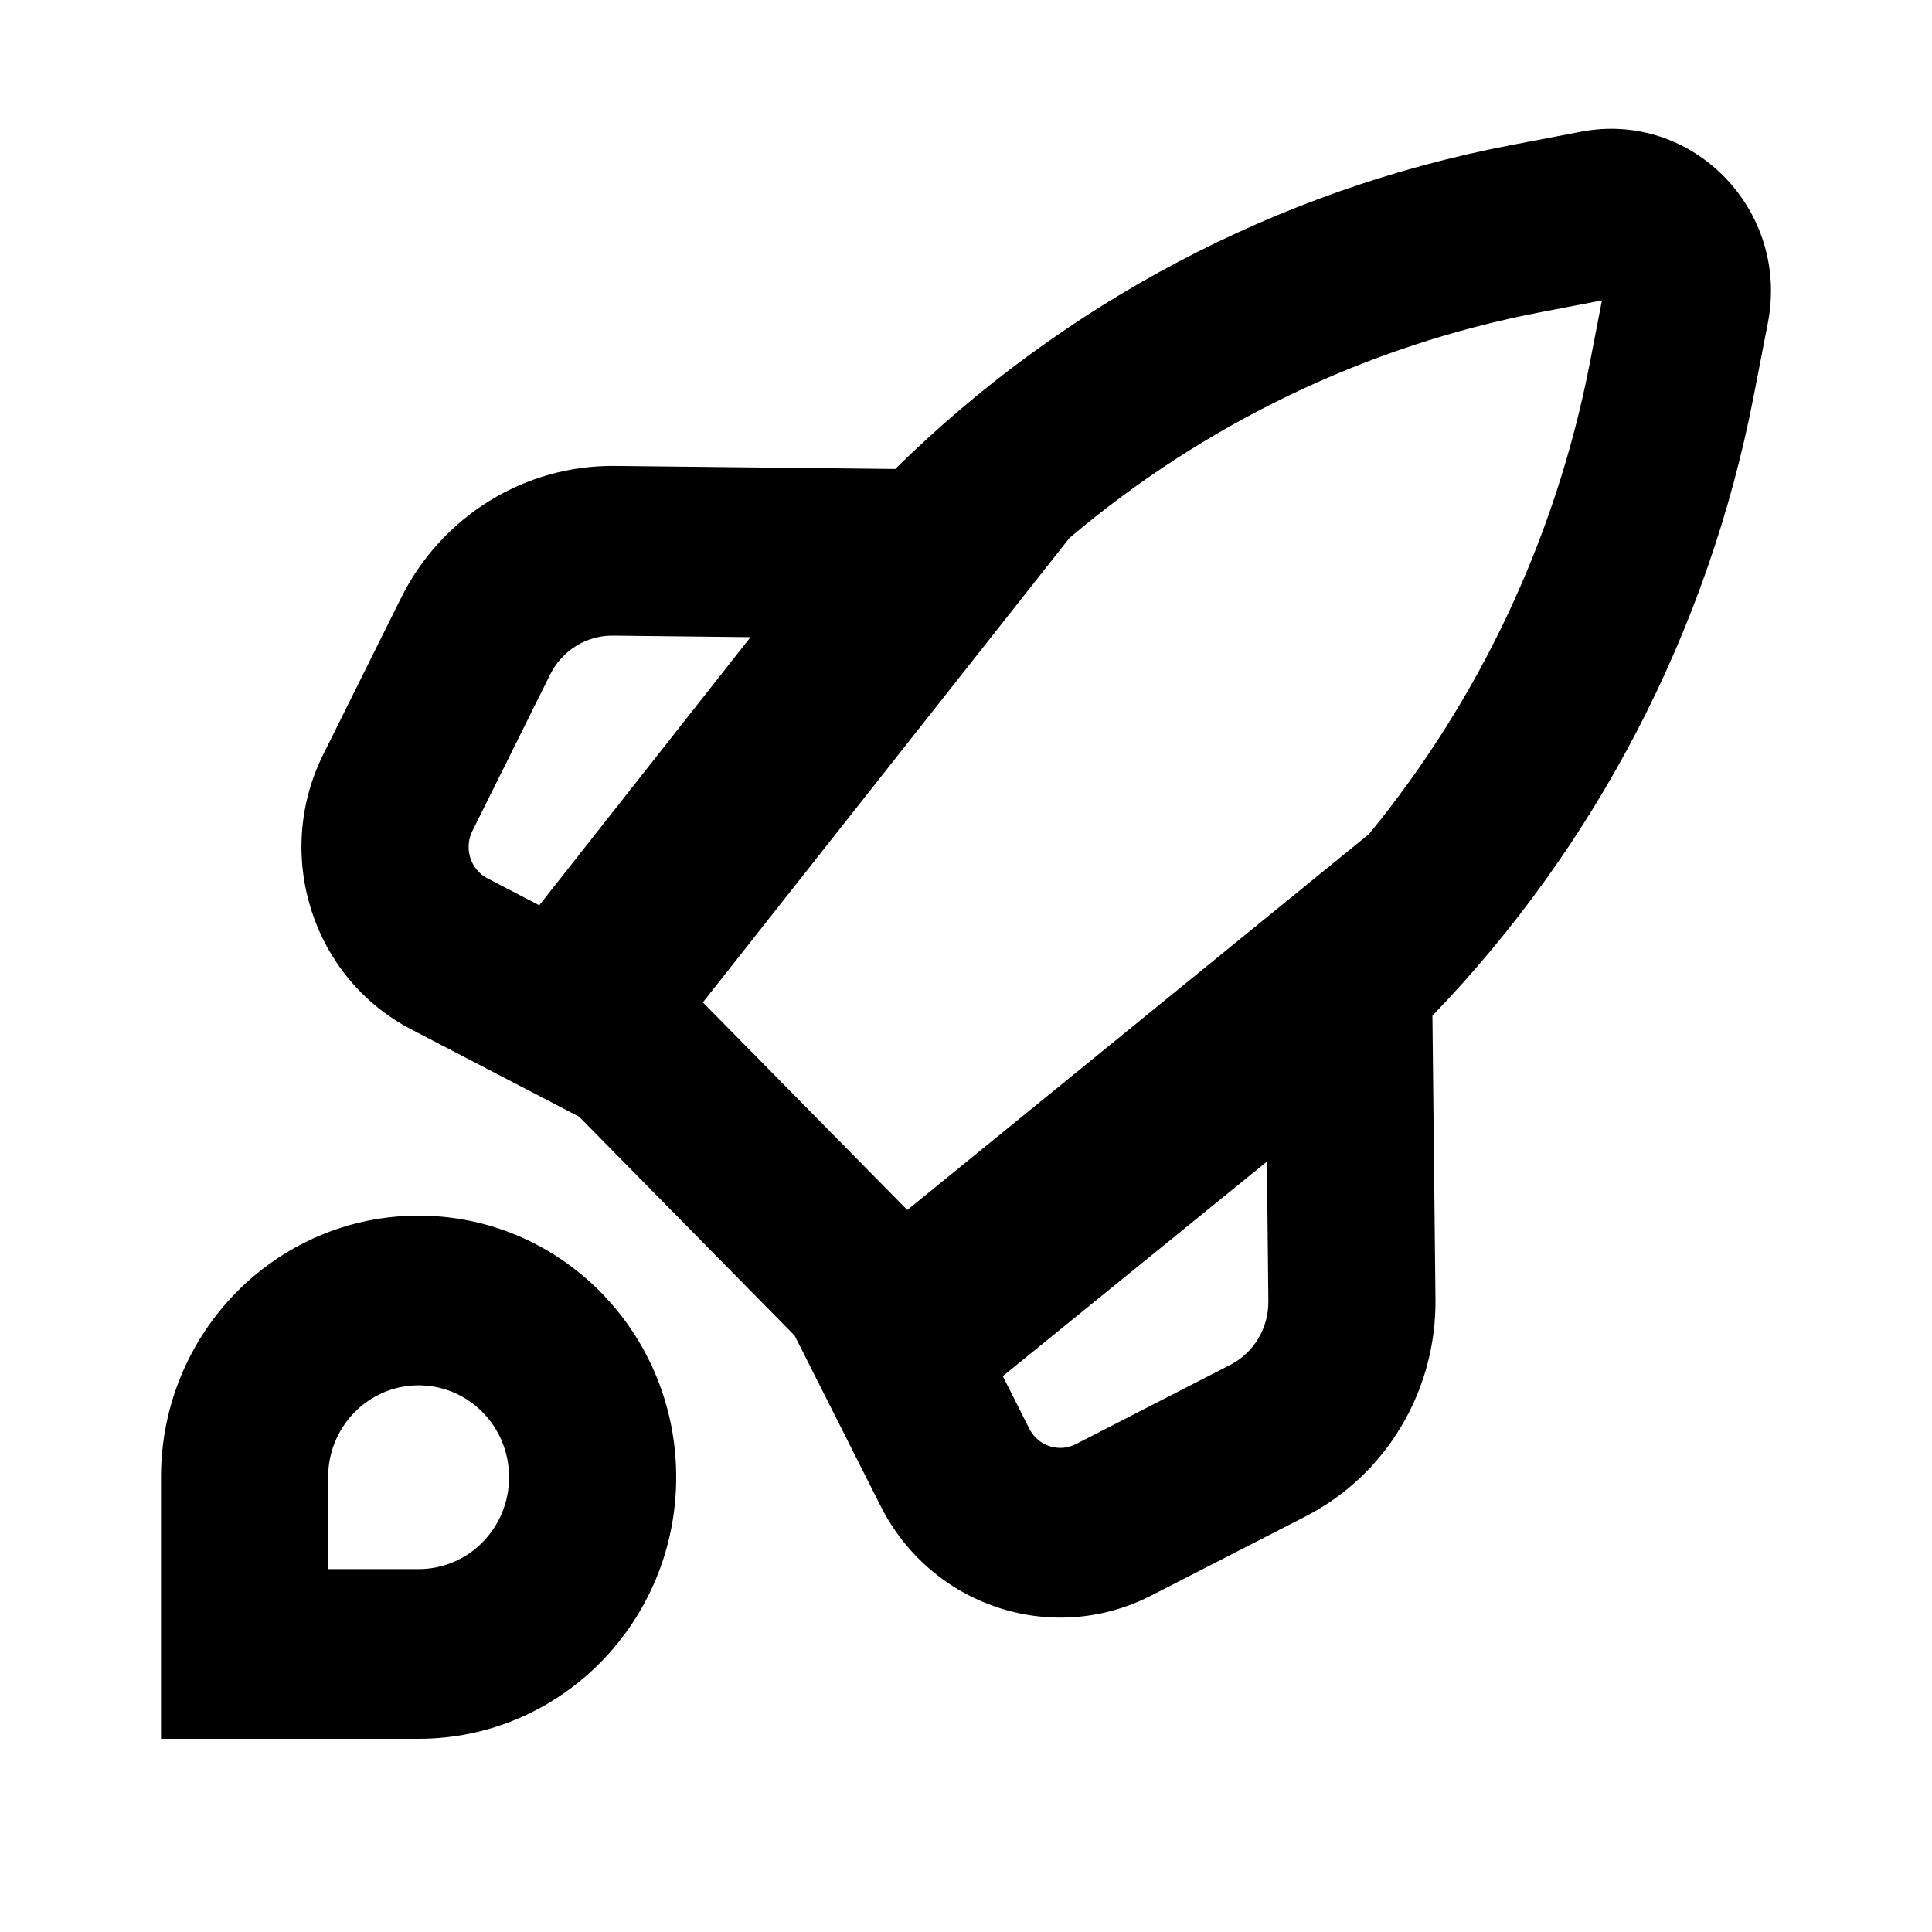
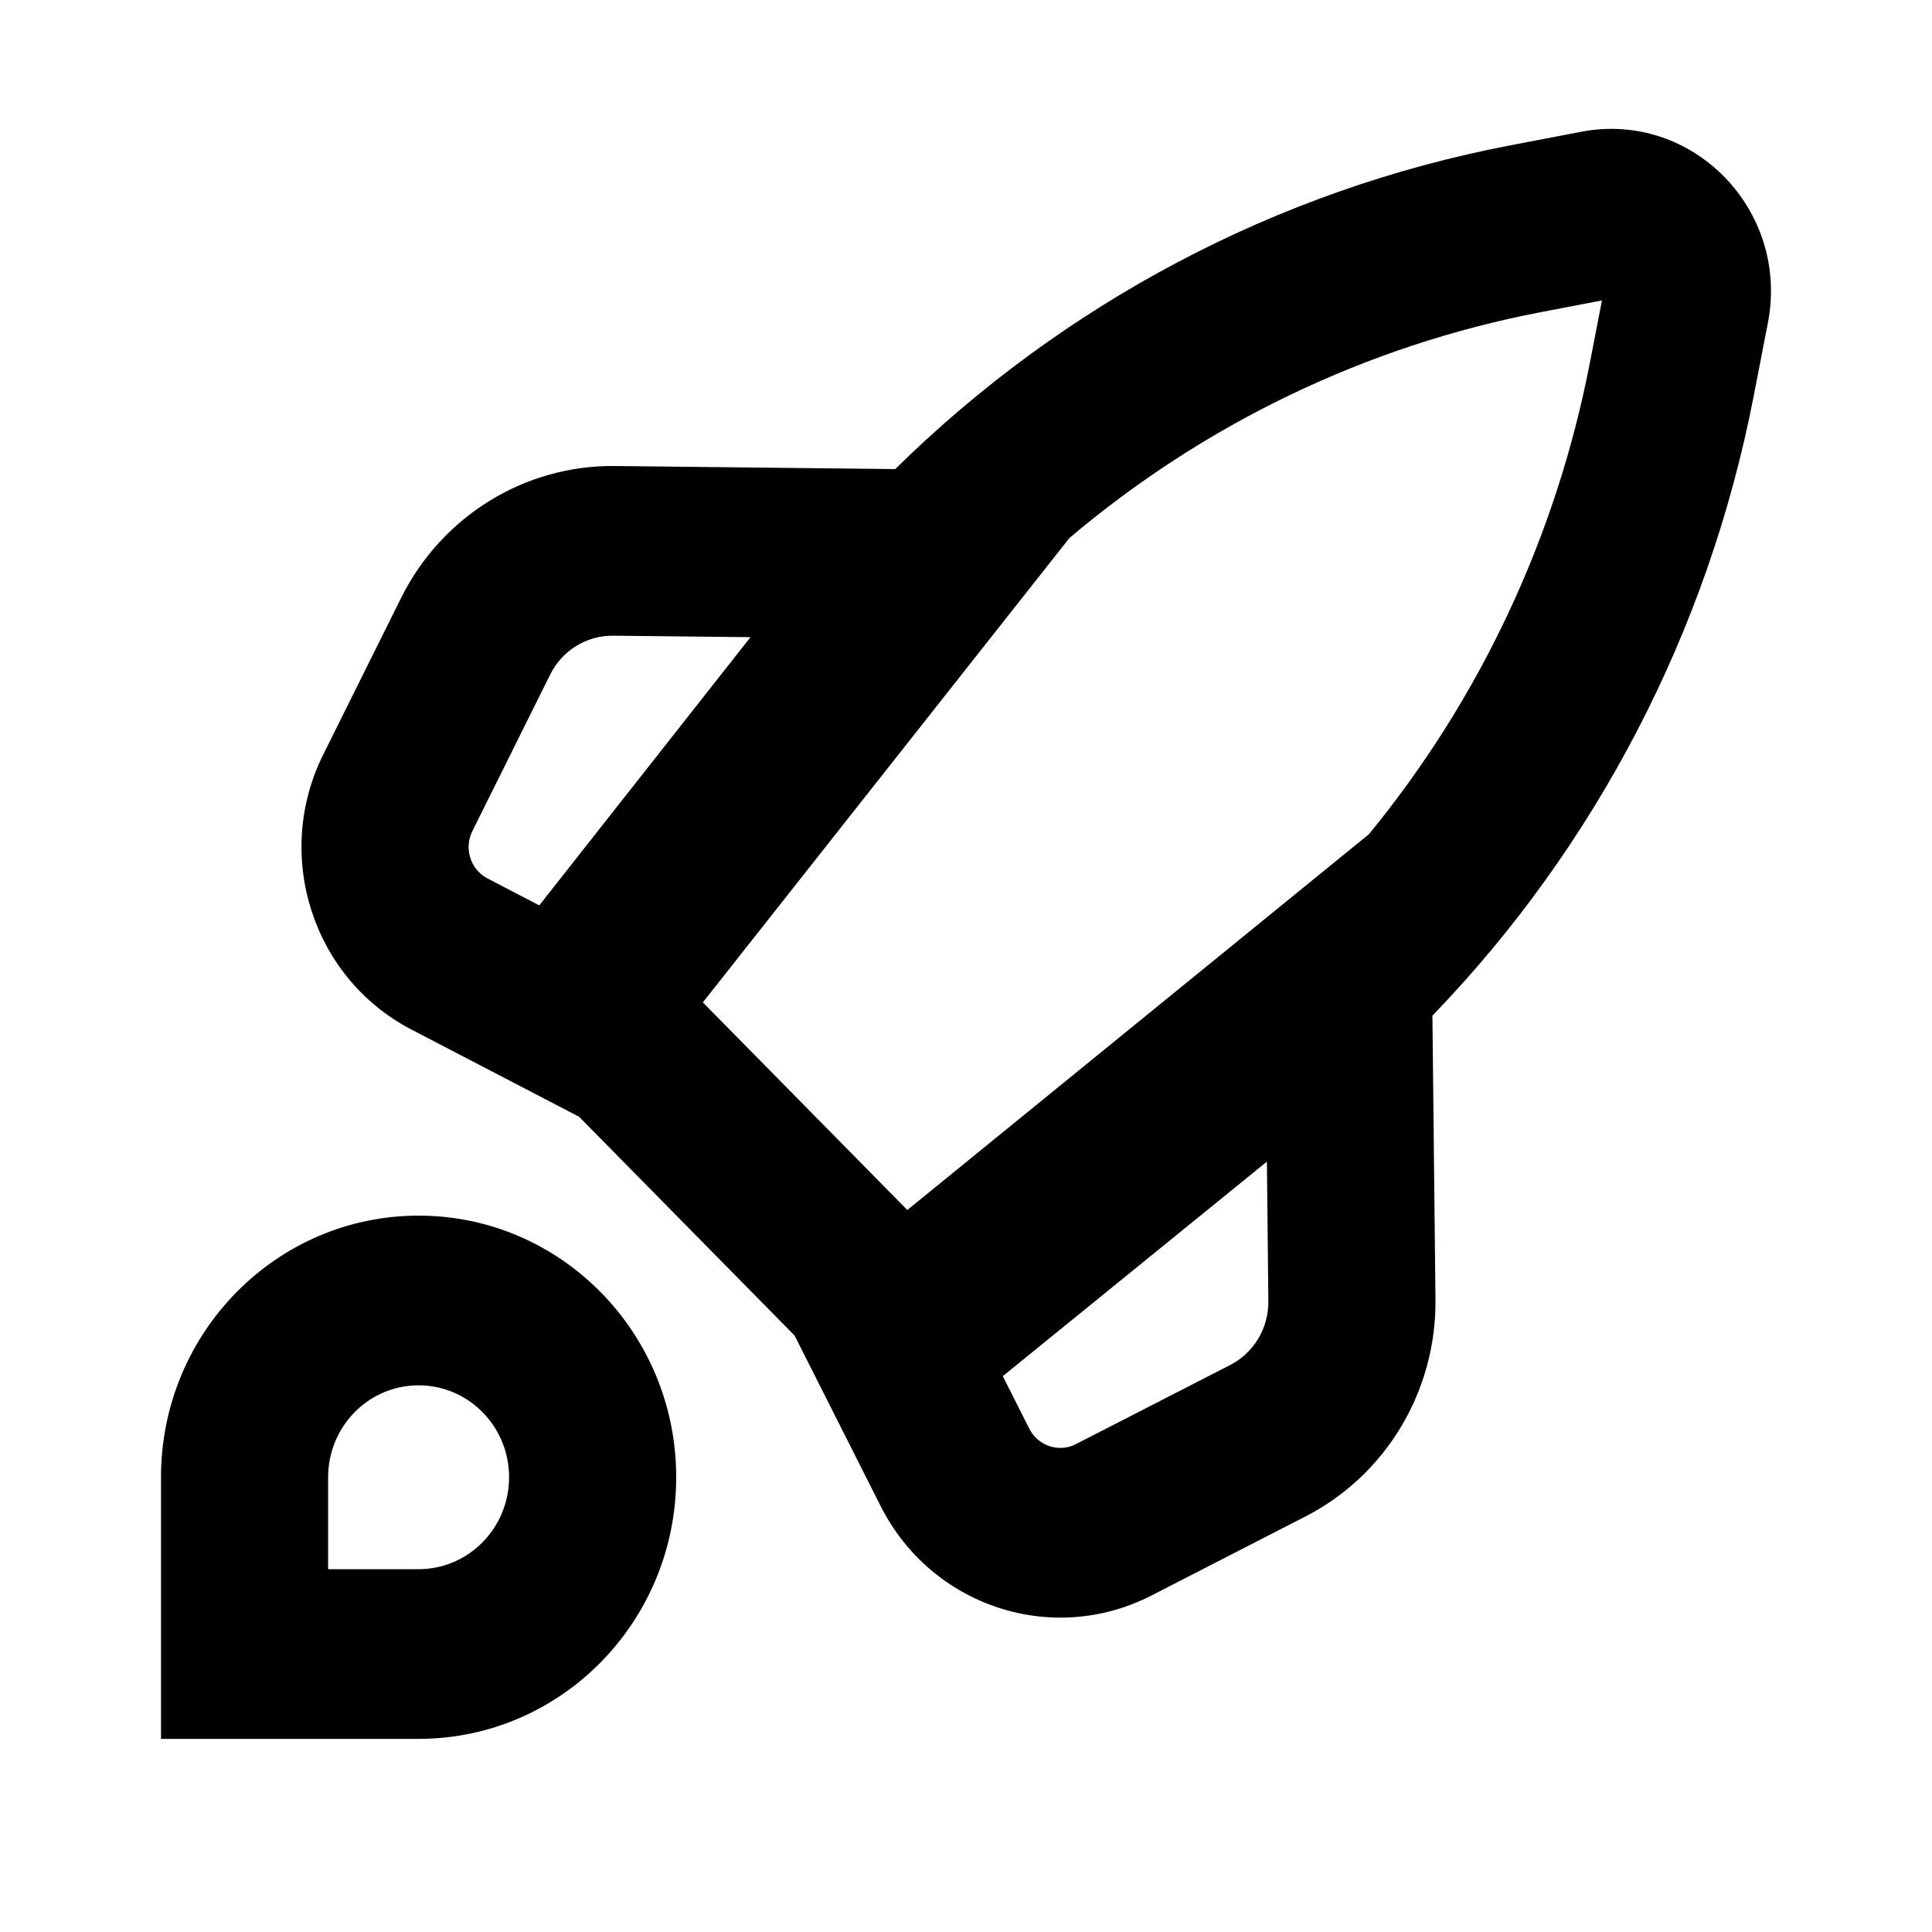
<svg xmlns="http://www.w3.org/2000/svg" viewBox="0 0 24 24" data-title="RocketOutline" fill="currentColor" stroke="none">
-   <path fill-rule="evenodd" clip-rule="evenodd" d="M19.641 1.636C21.024 1.371 22.234 2.609 21.961 4.012L21.784 4.925C21.218 7.841 19.825 10.511 17.794 12.617L17.832 16.14C17.844 17.279 17.218 18.325 16.217 18.838L14.302 19.82C13.07 20.452 11.568 19.955 10.939 18.708L9.871 16.591 7.194 13.872 5.11 12.788C3.882 12.15 3.393 10.624 4.015 9.373L4.982 7.428C5.487 6.412 6.518 5.776 7.639 5.788L11.121 5.826C13.214 3.765 15.867 2.36 18.759 1.805L19.641 1.636ZM6.699 11.246 9.323 7.915 7.616 7.896C7.287 7.892 6.984 8.079 6.835 8.378L5.868 10.323C5.845 10.37 5.83 10.418 5.825 10.467 5.803 10.645 5.89 10.826 6.057 10.912L6.699 11.246ZM11.271 15.031 8.731 12.452 13.285 6.683C14.96 5.265 16.974 4.293 19.144 3.877L19.9 3.732 19.748 4.517C19.327 6.681 18.378 8.688 17.005 10.362L11.271 15.031ZM12.457 17.095 12.786 17.747C12.871 17.916 13.049 18.005 13.225 17.983 13.273 17.976 13.32 17.962 13.366 17.939L15.281 16.956C15.576 16.805 15.76 16.498 15.756 16.163L15.738 14.43 12.457 17.095ZM8.4 18.35C8.4 16.555 6.967 15.101 5.2 15.101 3.433 15.101 2 16.555 2 18.35V21.6H5.2C6.967 21.6 8.4 20.145 8.4 18.35ZM5.2 17.209C5.821 17.209 6.324 17.72 6.324 18.35 6.324 18.981 5.821 19.492 5.2 19.492H4.076V18.35C4.076 17.72 4.579 17.209 5.2 17.209Z" />
+   <path fill-rule="evenodd" clip-rule="evenodd" d="M19.641 1.637C21.024 1.371 22.234 2.61 21.961 4.013L21.784 4.925C21.218 7.842 19.825 10.512 17.794 12.617L17.832 16.141C17.844 17.279 17.218 18.325 16.217 18.838L14.302 19.821C13.07 20.452 11.568 19.955 10.939 18.708L9.871 16.591 7.194 13.873 5.11 12.789C3.882 12.15 3.393 10.624 4.015 9.374L4.982 7.429C5.487 6.412 6.518 5.776 7.639 5.789L11.121 5.827C13.214 3.766 15.867 2.36 18.759 1.806L19.641 1.637ZM6.699 11.247 9.323 7.915 7.616 7.897C7.287 7.893 6.984 8.08 6.835 8.379L5.868 10.324C5.845 10.37 5.83 10.419 5.825 10.468 5.803 10.646 5.89 10.826 6.057 10.913L6.699 11.247ZM11.271 15.031 8.731 12.452 13.285 6.683C14.96 5.266 16.974 4.293 19.144 3.877L19.9 3.732 19.748 4.517C19.327 6.682 18.378 8.689 17.005 10.363L11.271 15.031ZM12.457 17.095 12.786 17.747C12.871 17.916 13.049 18.005 13.225 17.983 13.273 17.977 13.32 17.962 13.366 17.939L15.281 16.957C15.576 16.806 15.76 16.498 15.756 16.163L15.738 14.43 12.457 17.095ZM8.4 18.351C8.4 16.556 6.967 15.101 5.2 15.101 3.433 15.101 2 16.556 2 18.351V21.601H5.2C6.967 21.601 8.4 20.146 8.4 18.351ZM5.2 17.209C5.821 17.209 6.324 17.72 6.324 18.351 6.324 18.981 5.821 19.493 5.2 19.493H4.076V18.351C4.076 17.72 4.579 17.209 5.2 17.209Z" />
</svg>
